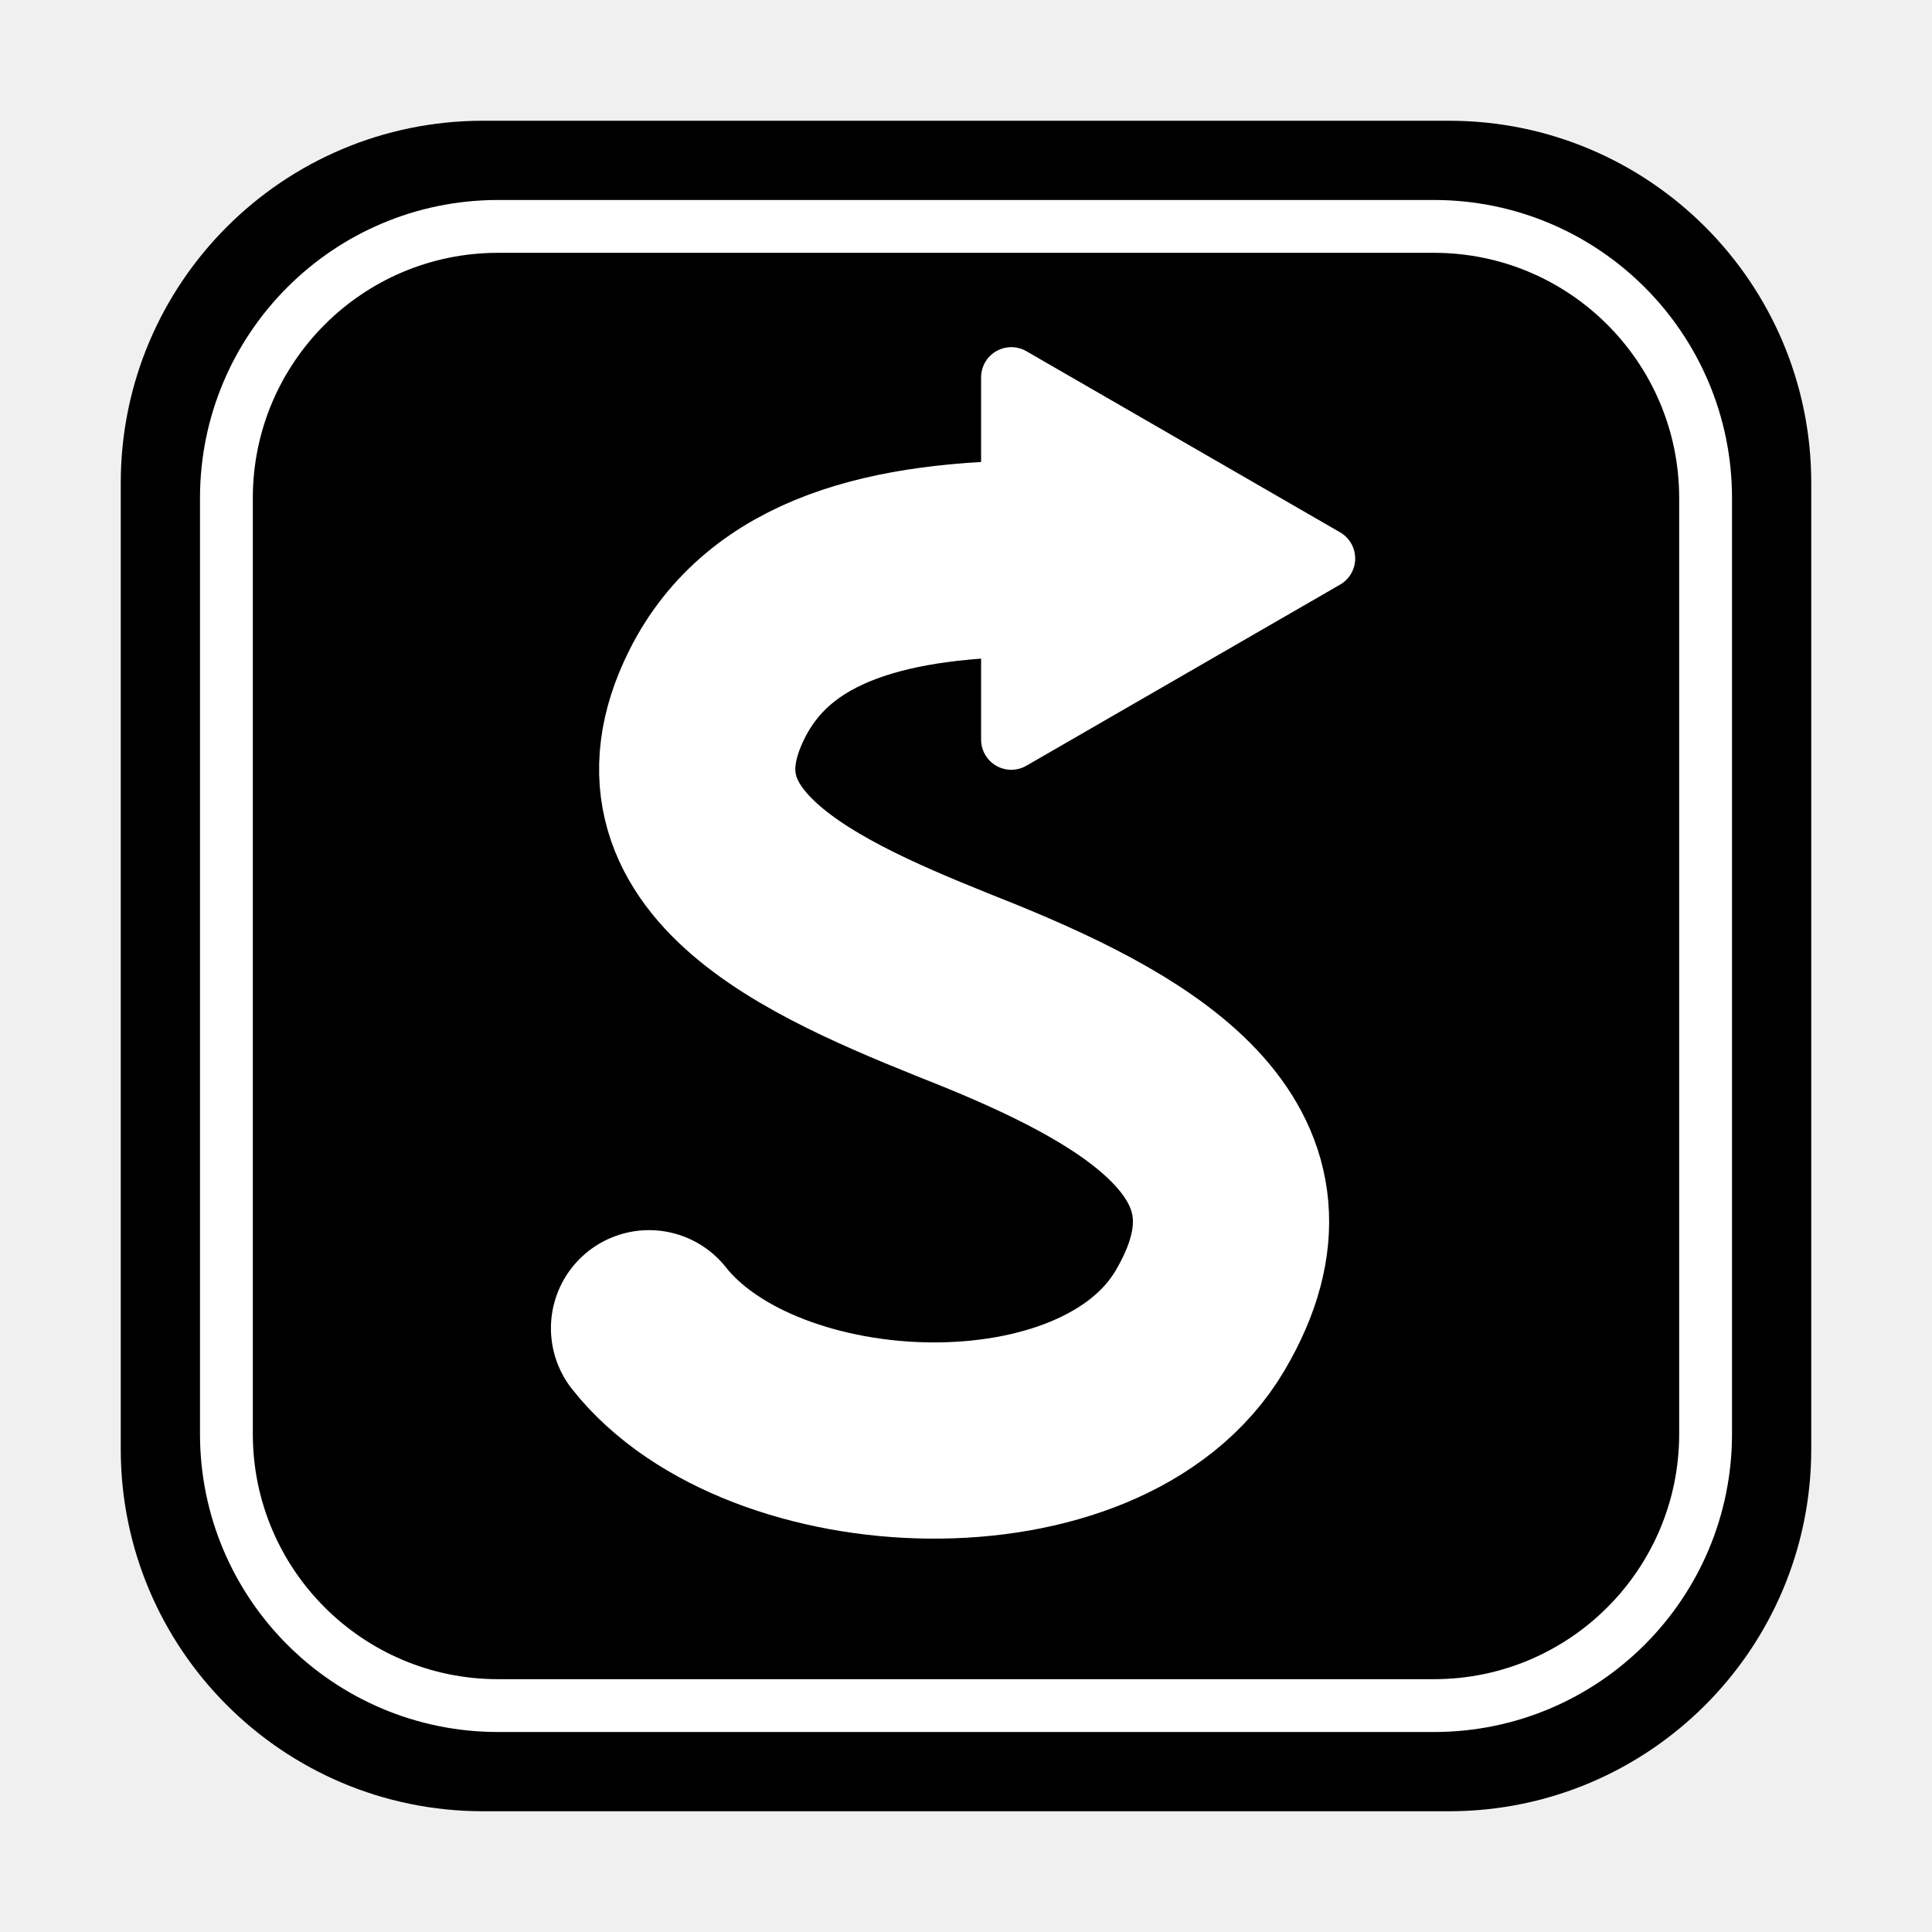
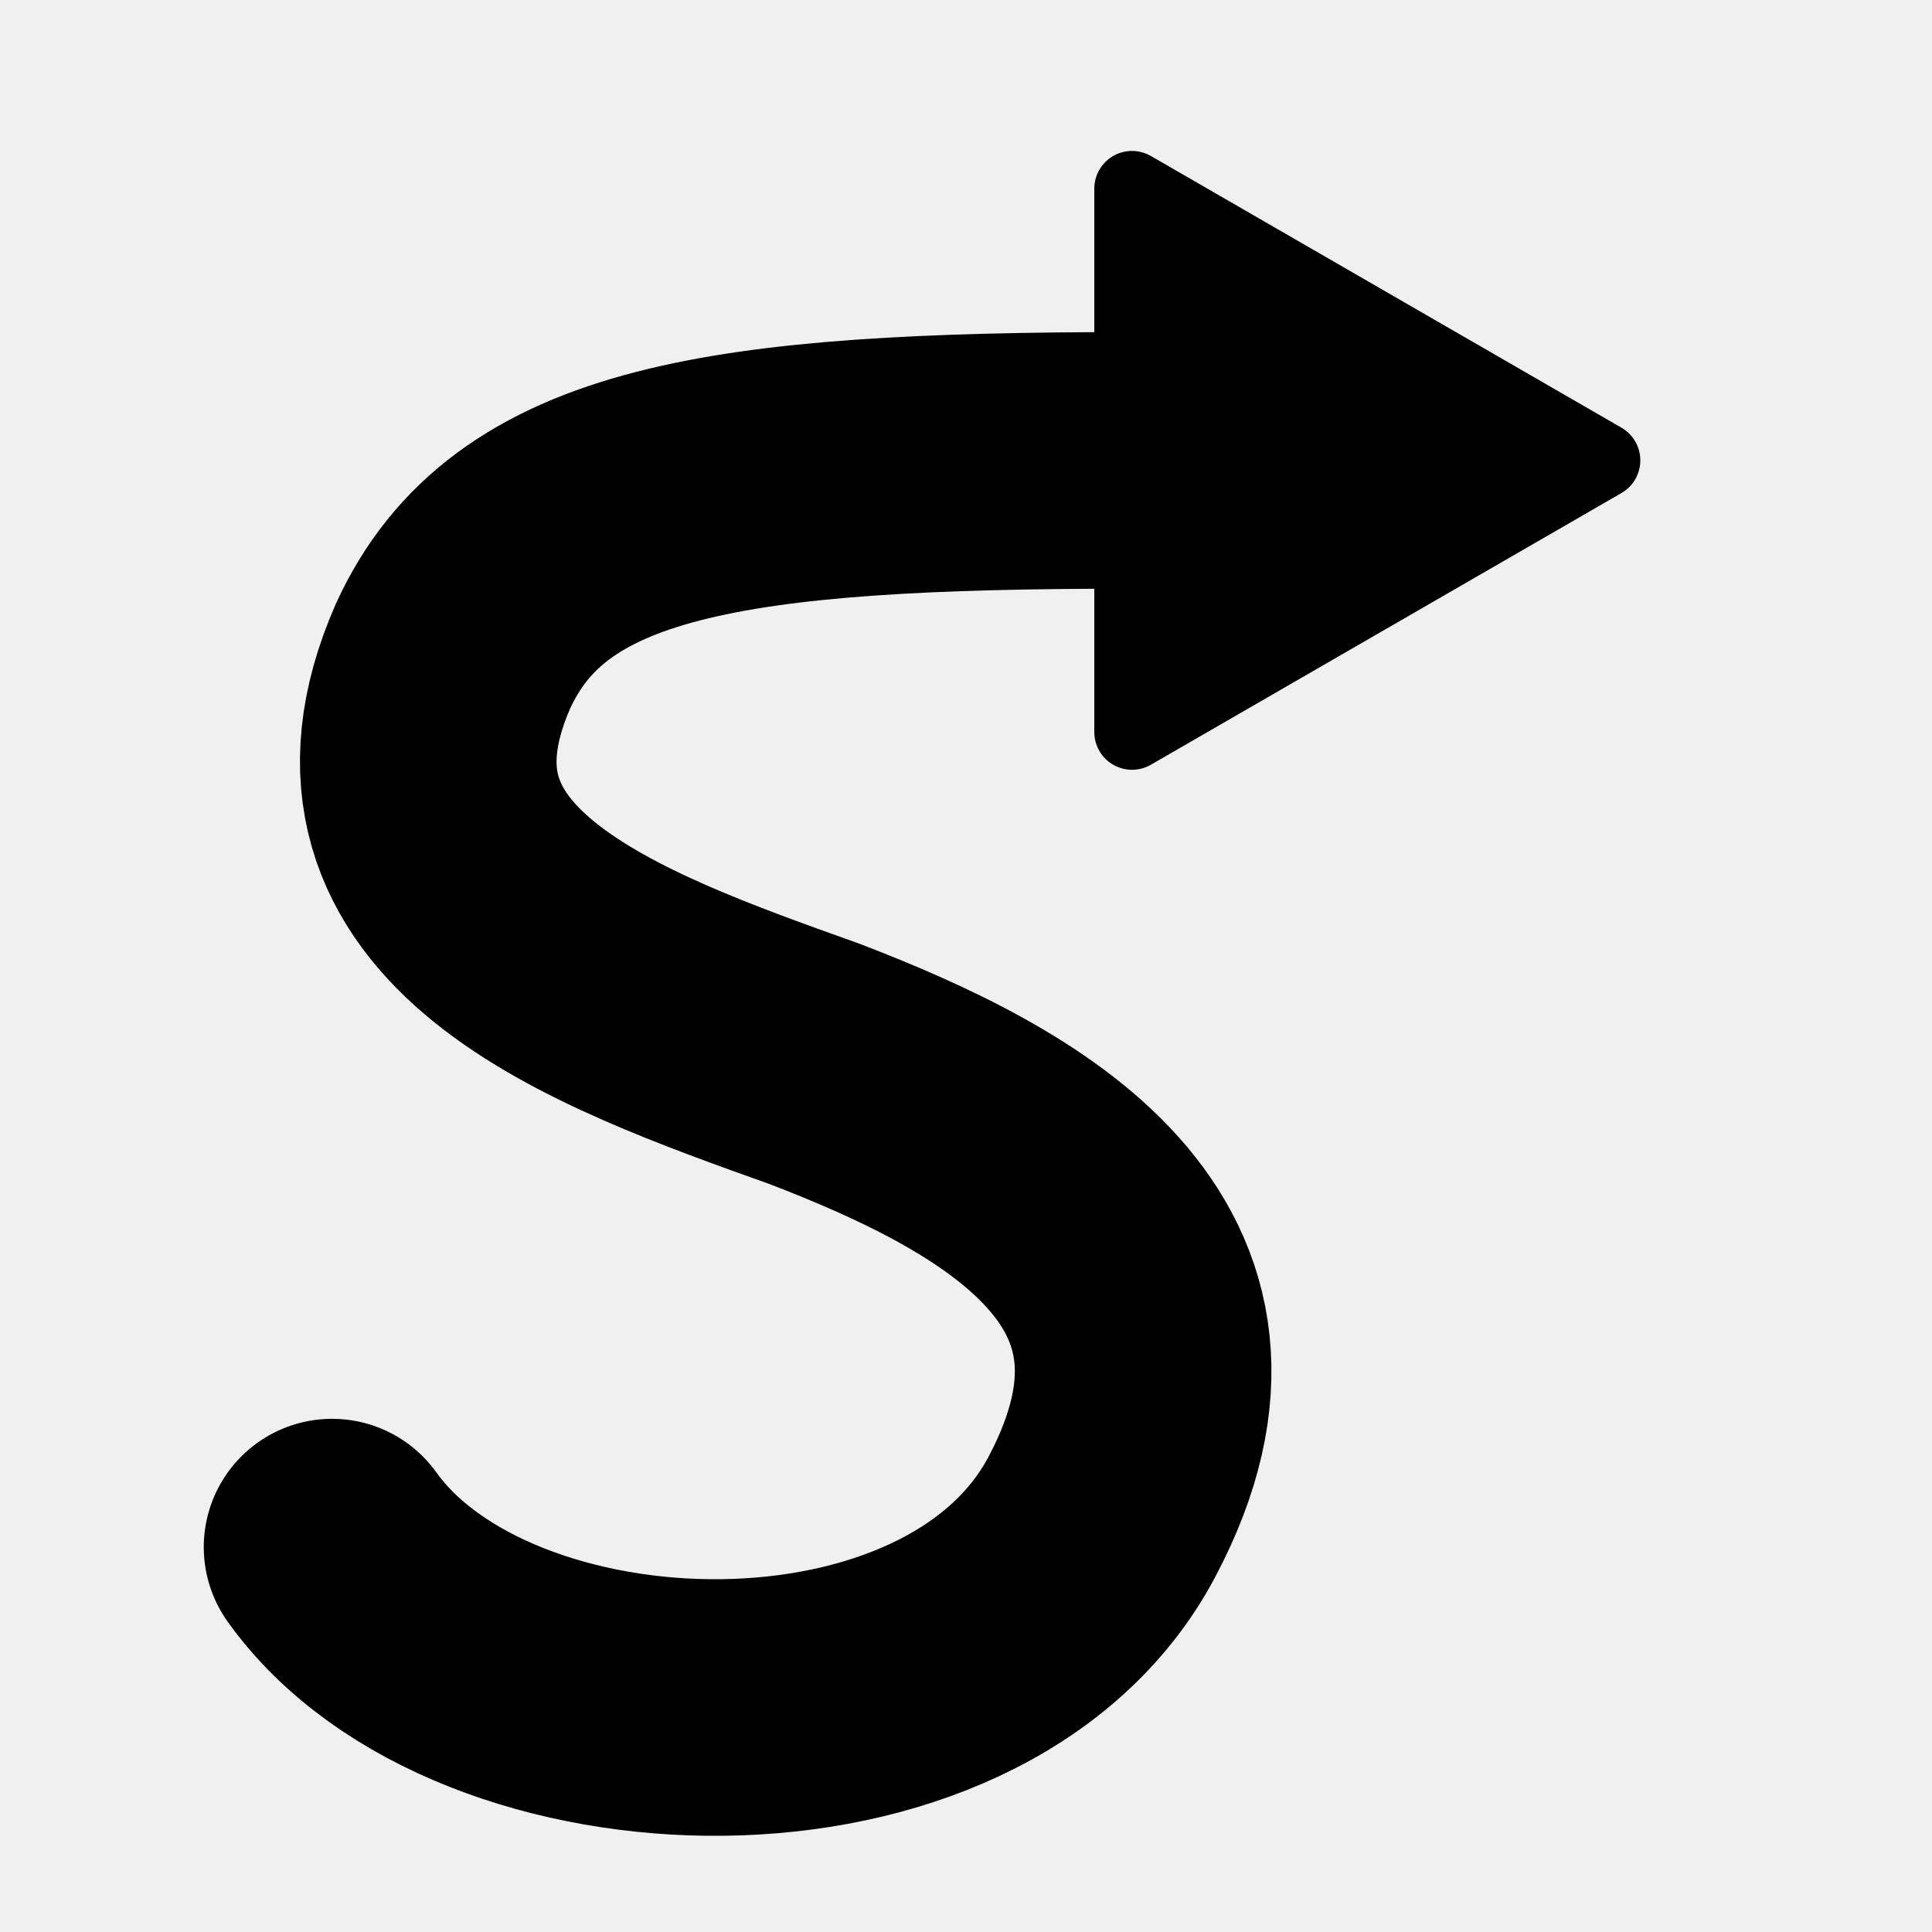
<svg xmlns="http://www.w3.org/2000/svg" viewBox="0 0 256 256">
-   <rect x="16" y="16" width="224" height="224" rx="48" fill="#000000" />
-   <rect x="30" y="30" width="196" height="196" rx="36" fill="none" stroke="#FFFFFF" stroke-width="7" />
-   <path d="M86 176C101 195 146 197 159 175C172 153 152 141 130 132C110 124 84 114 95 92C102 78 118 74 138 74" fill="none" stroke="#FFFFFF" stroke-width="26" stroke-linecap="round" />
-   <path d="M134 50L175.57 74L134 98Z" fill="#FFFFFF" stroke="#FFFFFF" stroke-width="8" stroke-linejoin="round" />
+   <g transform="translate(0 11)">
+     <path d="M44 194C64 222 128 224 146 190C164 156 134 140 108 130C80 120 46 108 60 76C70 54 96 50 150 50" fill="none" stroke="#000000" stroke-width="34" stroke-linecap="round" />
+     <path d="M150 14L212.35 50L150 86Z" fill="#000000" stroke="#000000" stroke-width="10" stroke-linejoin="round" />
+   </g>
</svg>
